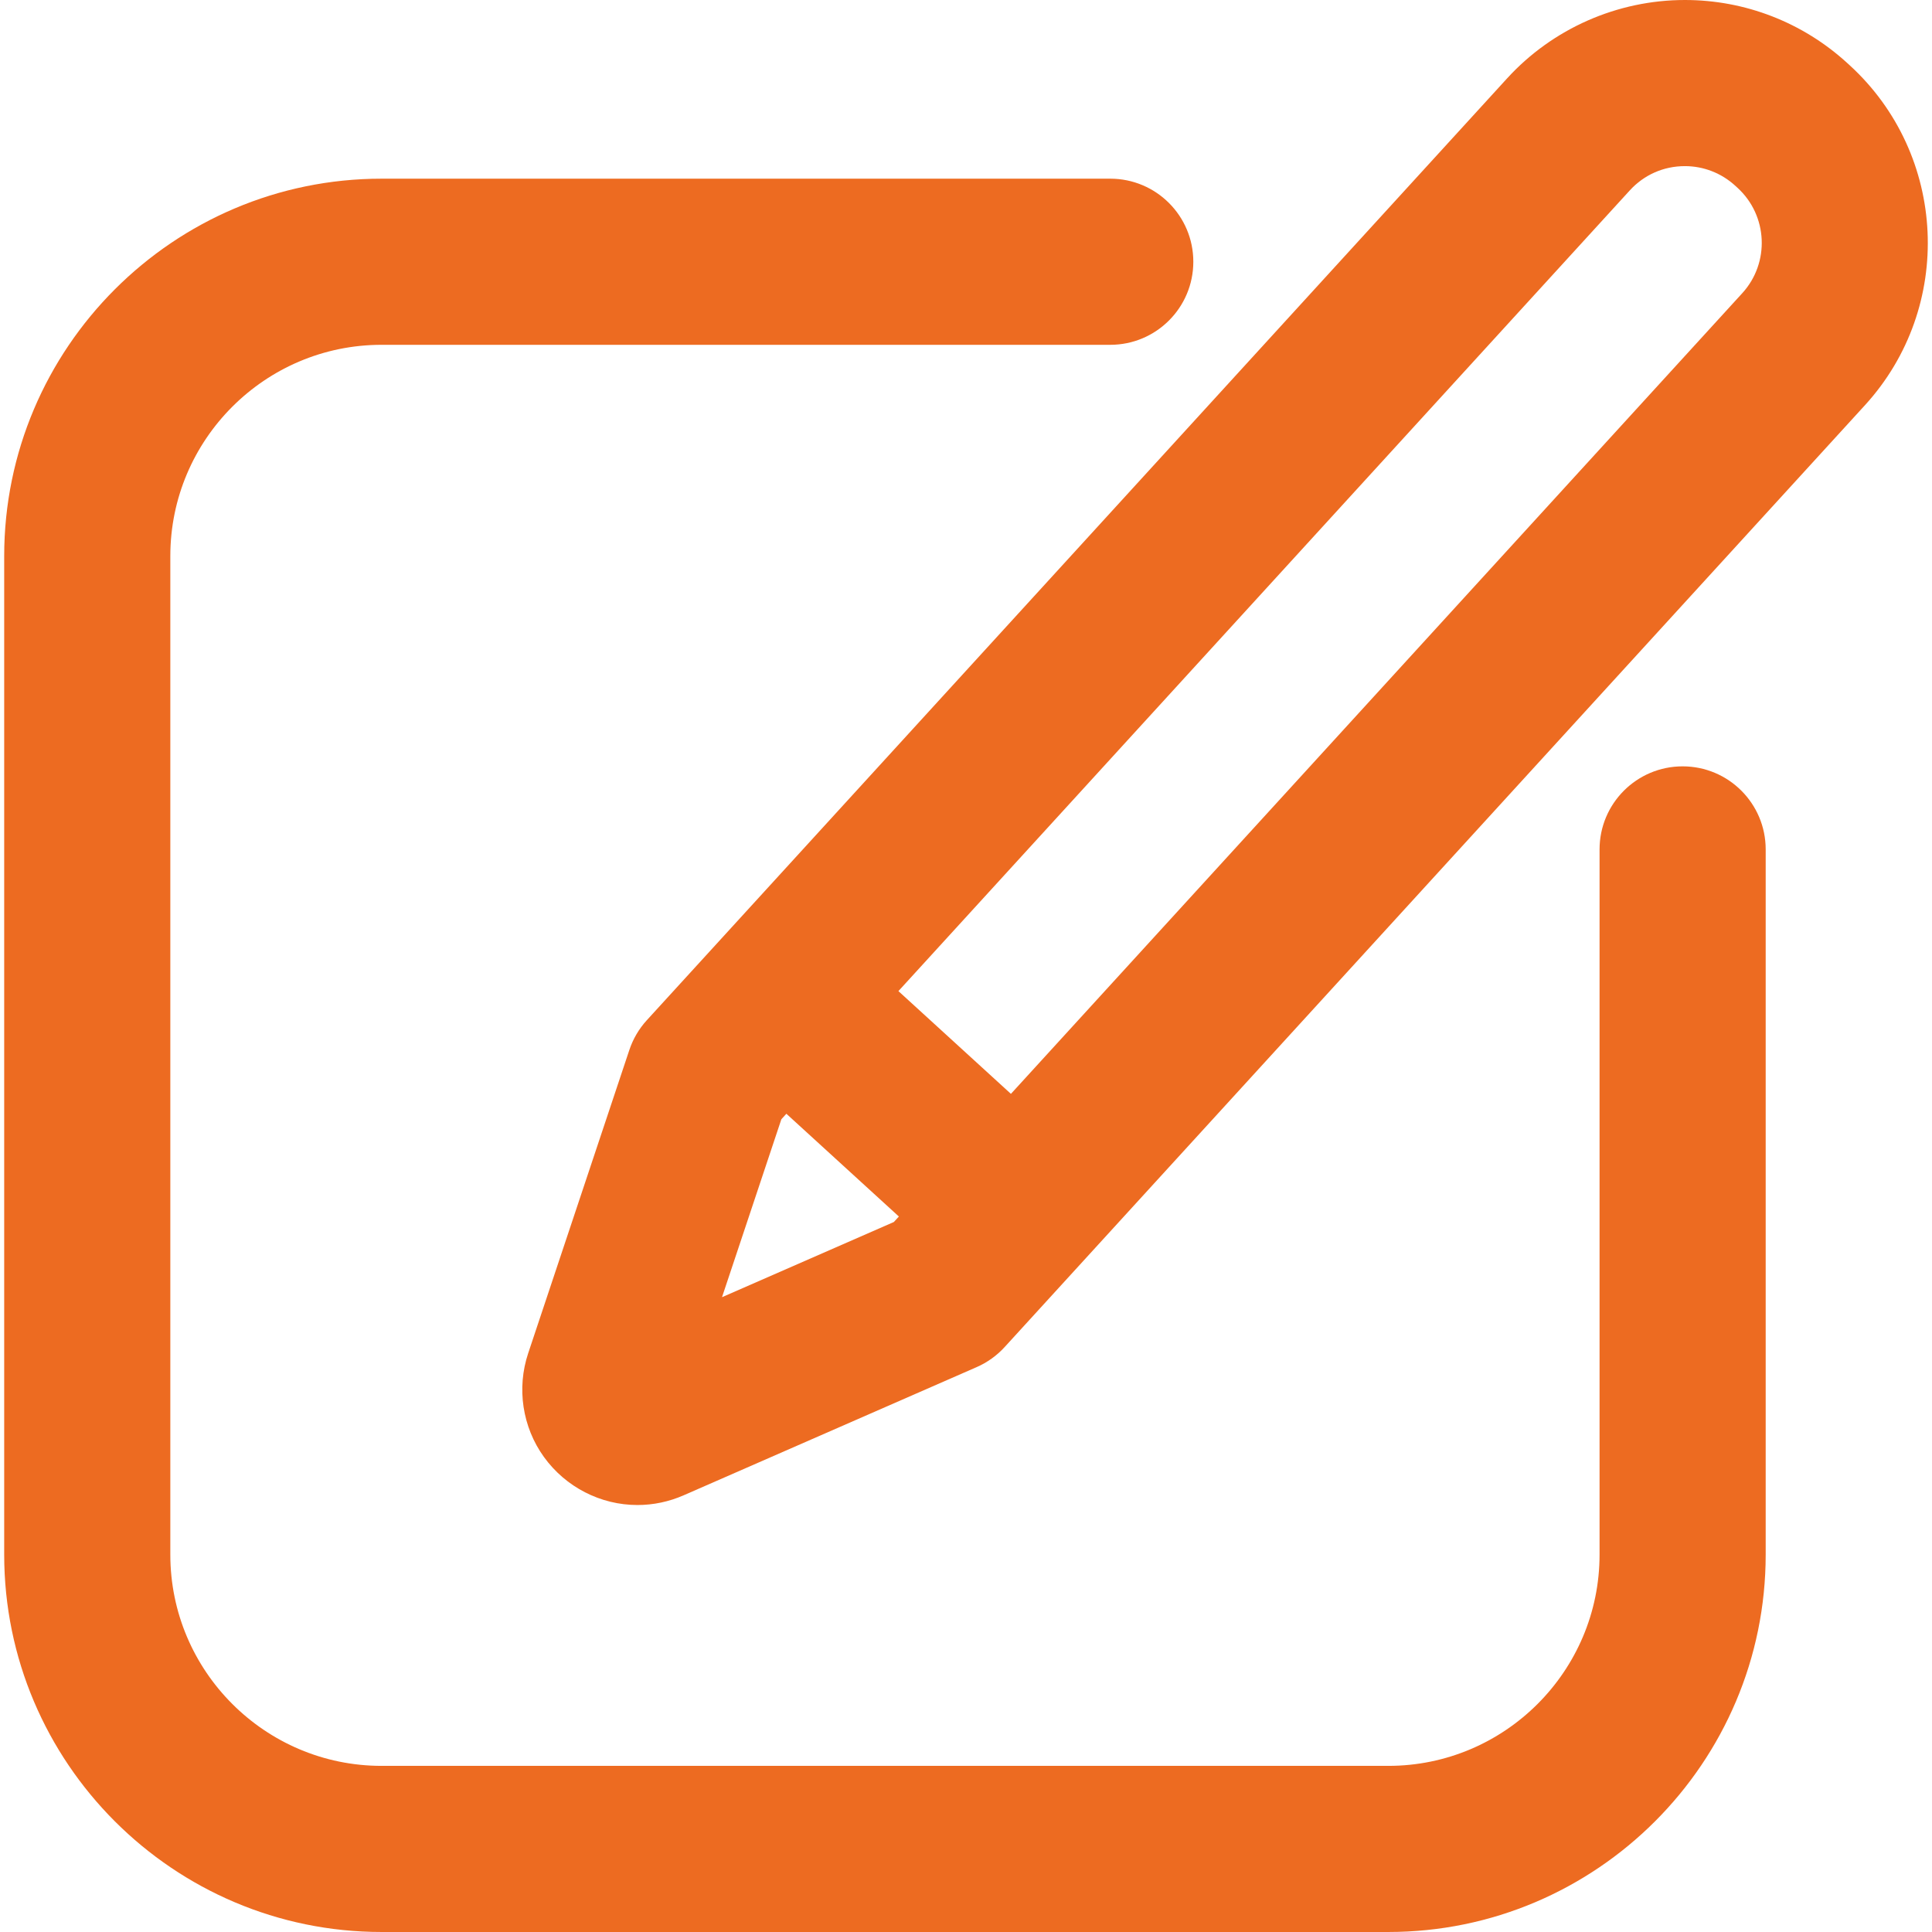
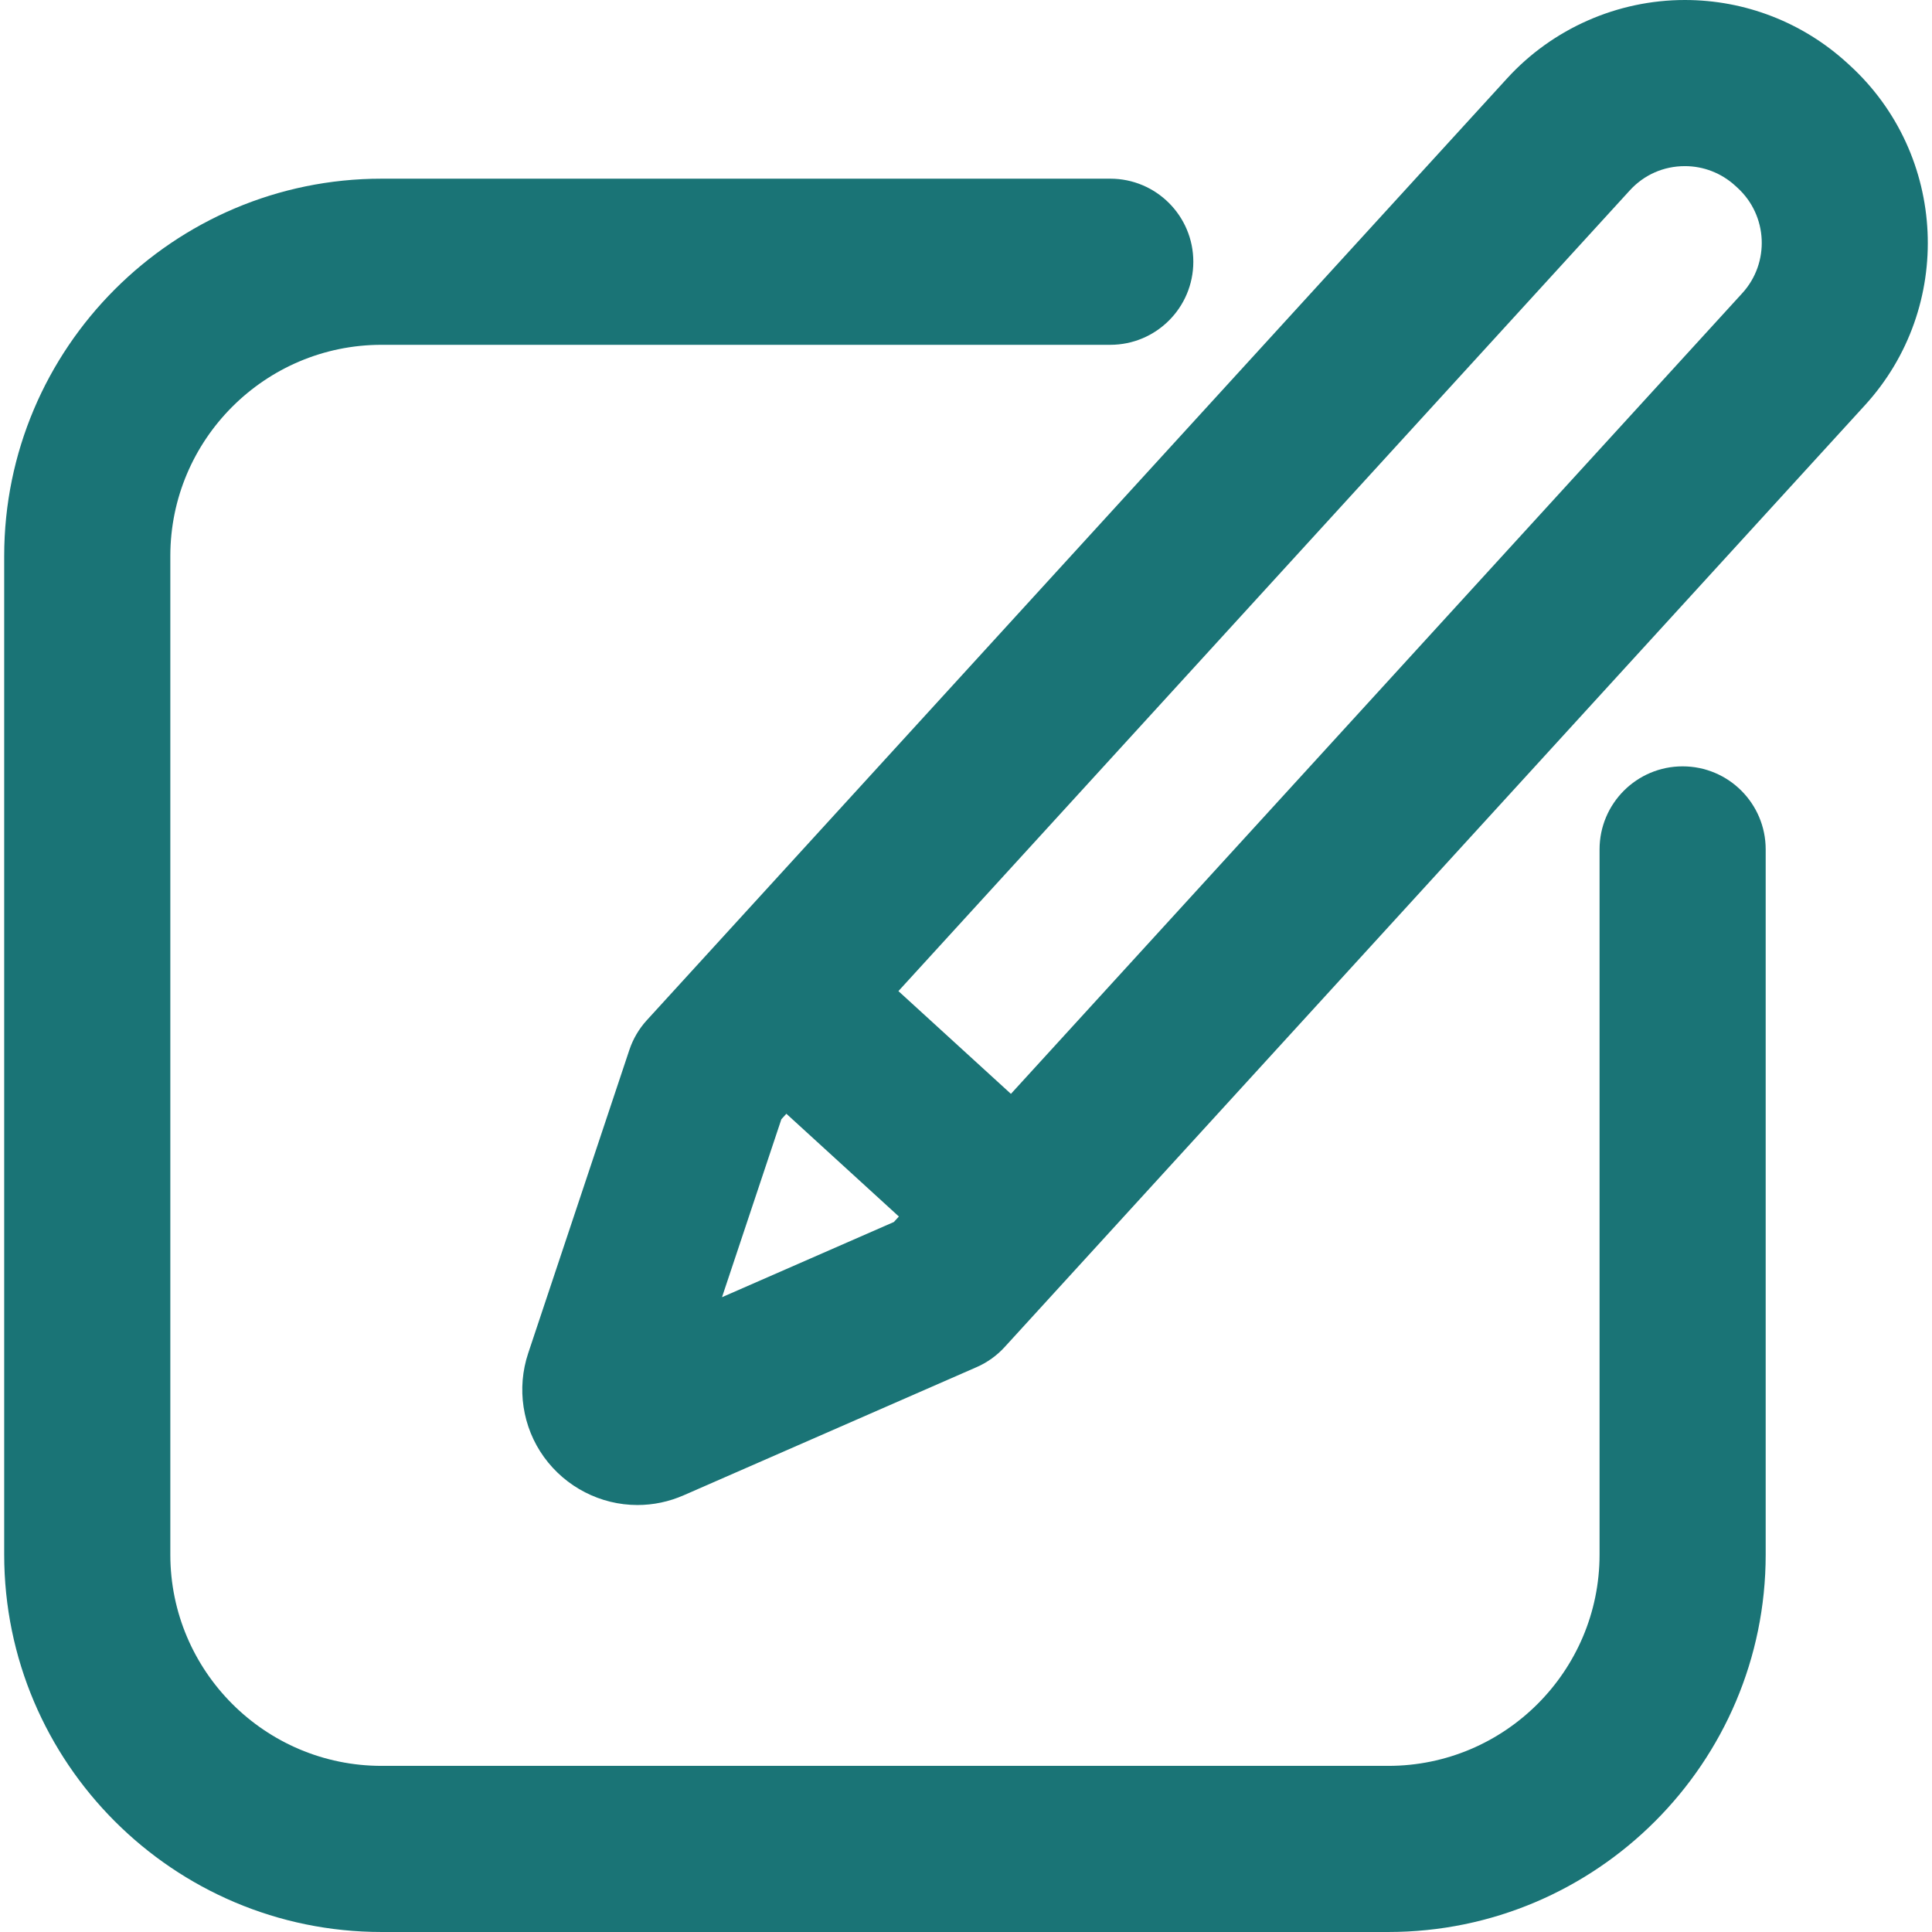
<svg xmlns="http://www.w3.org/2000/svg" version="1.1" id="Capa_1" x="0px" y="0px" viewBox="0 0 348.882 348.882" style="enable-background:new 0 0 348.882 348.882;" xml:space="preserve">
  <defs id="defs209">
	
	
</defs>
-   <path d="m 333.988,11.758 -0.42,-0.383 C 325.538,4.04 315.129,0 304.258,0 292.071,0 280.37,5.159 272.154,14.153 L 116.803,184.231 c -1.416,1.55 -2.49,3.379 -3.154,5.37 l -18.267,54.762 c -2.112,6.331 -1.052,13.333 2.835,18.729 3.918,5.438 10.23,8.685 16.886,8.685 0,0 0.001,0 0.001,0 2.879,0 5.693,-0.592 8.362,-1.76 l 52.89,-23.138 c 1.923,-0.841 3.648,-2.076 5.063,-3.626 L 336.771,73.176 C 352.937,55.479 351.69,27.929 333.988,11.758 Z m -203.607,222.489 10.719,-32.134 0.904,-0.99 20.316,18.556 -0.904,0.99 z M 314.621,52.943 182.553,197.53 162.237,178.974 294.305,34.386 c 2.583,-2.828 6.118,-4.386 9.954,-4.386 3.365,0 6.588,1.252 9.082,3.53 l 0.419,0.383 c 5.484,5.009 5.87,13.546 0.861,19.03 z" id="path170" style="fill:#ed6b21;fill-opacity:1" />
-   <path d="m 303.85,138.388 c -8.284,0 -15,6.716 -15,15 v 127.347 c 0,21.034 -17.113,38.147 -38.147,38.147 H 68.904 c -21.035,0 -38.147,-17.113 -38.147,-38.147 V 100.413 c 0,-21.034 17.113,-38.147 38.147,-38.147 h 131.587 c 8.284,0 15,-6.716 15,-15 0,-8.284 -6.716,-15 -15,-15 H 68.904 c -37.577,0 -68.147,30.571 -68.147,68.147 v 180.321 c 0,37.576 30.571,68.147 68.147,68.147 h 181.798 c 37.576,0 68.147,-30.571 68.147,-68.147 V 153.388 c 0.001,-8.284 -6.715,-15 -14.999,-15 z" id="path172" style="fill:#ed6b21;fill-opacity:1" />
+   <path d="m 333.988,11.758 -0.42,-0.383 C 325.538,4.04 315.129,0 304.258,0 292.071,0 280.37,5.159 272.154,14.153 L 116.803,184.231 c -1.416,1.55 -2.49,3.379 -3.154,5.37 l -18.267,54.762 c -2.112,6.331 -1.052,13.333 2.835,18.729 3.918,5.438 10.23,8.685 16.886,8.685 0,0 0.001,0 0.001,0 2.879,0 5.693,-0.592 8.362,-1.76 l 52.89,-23.138 c 1.923,-0.841 3.648,-2.076 5.063,-3.626 L 336.771,73.176 C 352.937,55.479 351.69,27.929 333.988,11.758 Z m -203.607,222.489 10.719,-32.134 0.904,-0.99 20.316,18.556 -0.904,0.99 z M 314.621,52.943 182.553,197.53 162.237,178.974 294.305,34.386 c 2.583,-2.828 6.118,-4.386 9.954,-4.386 3.365,0 6.588,1.252 9.082,3.53 l 0.419,0.383 c 5.484,5.009 5.87,13.546 0.861,19.03 z" id="path170" style="fill:#1A7476;fill-opacity:1" />
+   <path d="m 303.85,138.388 c -8.284,0 -15,6.716 -15,15 v 127.347 c 0,21.034 -17.113,38.147 -38.147,38.147 H 68.904 c -21.035,0 -38.147,-17.113 -38.147,-38.147 V 100.413 c 0,-21.034 17.113,-38.147 38.147,-38.147 h 131.587 c 8.284,0 15,-6.716 15,-15 0,-8.284 -6.716,-15 -15,-15 H 68.904 c -37.577,0 -68.147,30.571 -68.147,68.147 v 180.321 c 0,37.576 30.571,68.147 68.147,68.147 h 181.798 c 37.576,0 68.147,-30.571 68.147,-68.147 V 153.388 c 0.001,-8.284 -6.715,-15 -14.999,-15 z" id="path172" style="fill:#1A7476;fill-opacity:1" />
  <g id="g176">
</g>
  <g id="g178">
</g>
  <g id="g180">
</g>
  <g id="g182">
</g>
  <g id="g184">
</g>
  <g id="g186">
</g>
  <g id="g188">
</g>
  <g id="g190">
</g>
  <g id="g192">
</g>
  <g id="g194">
</g>
  <g id="g196">
</g>
  <g id="g198">
</g>
  <g id="g200">
</g>
  <g id="g202">
</g>
  <g id="g204">
</g>
</svg>
